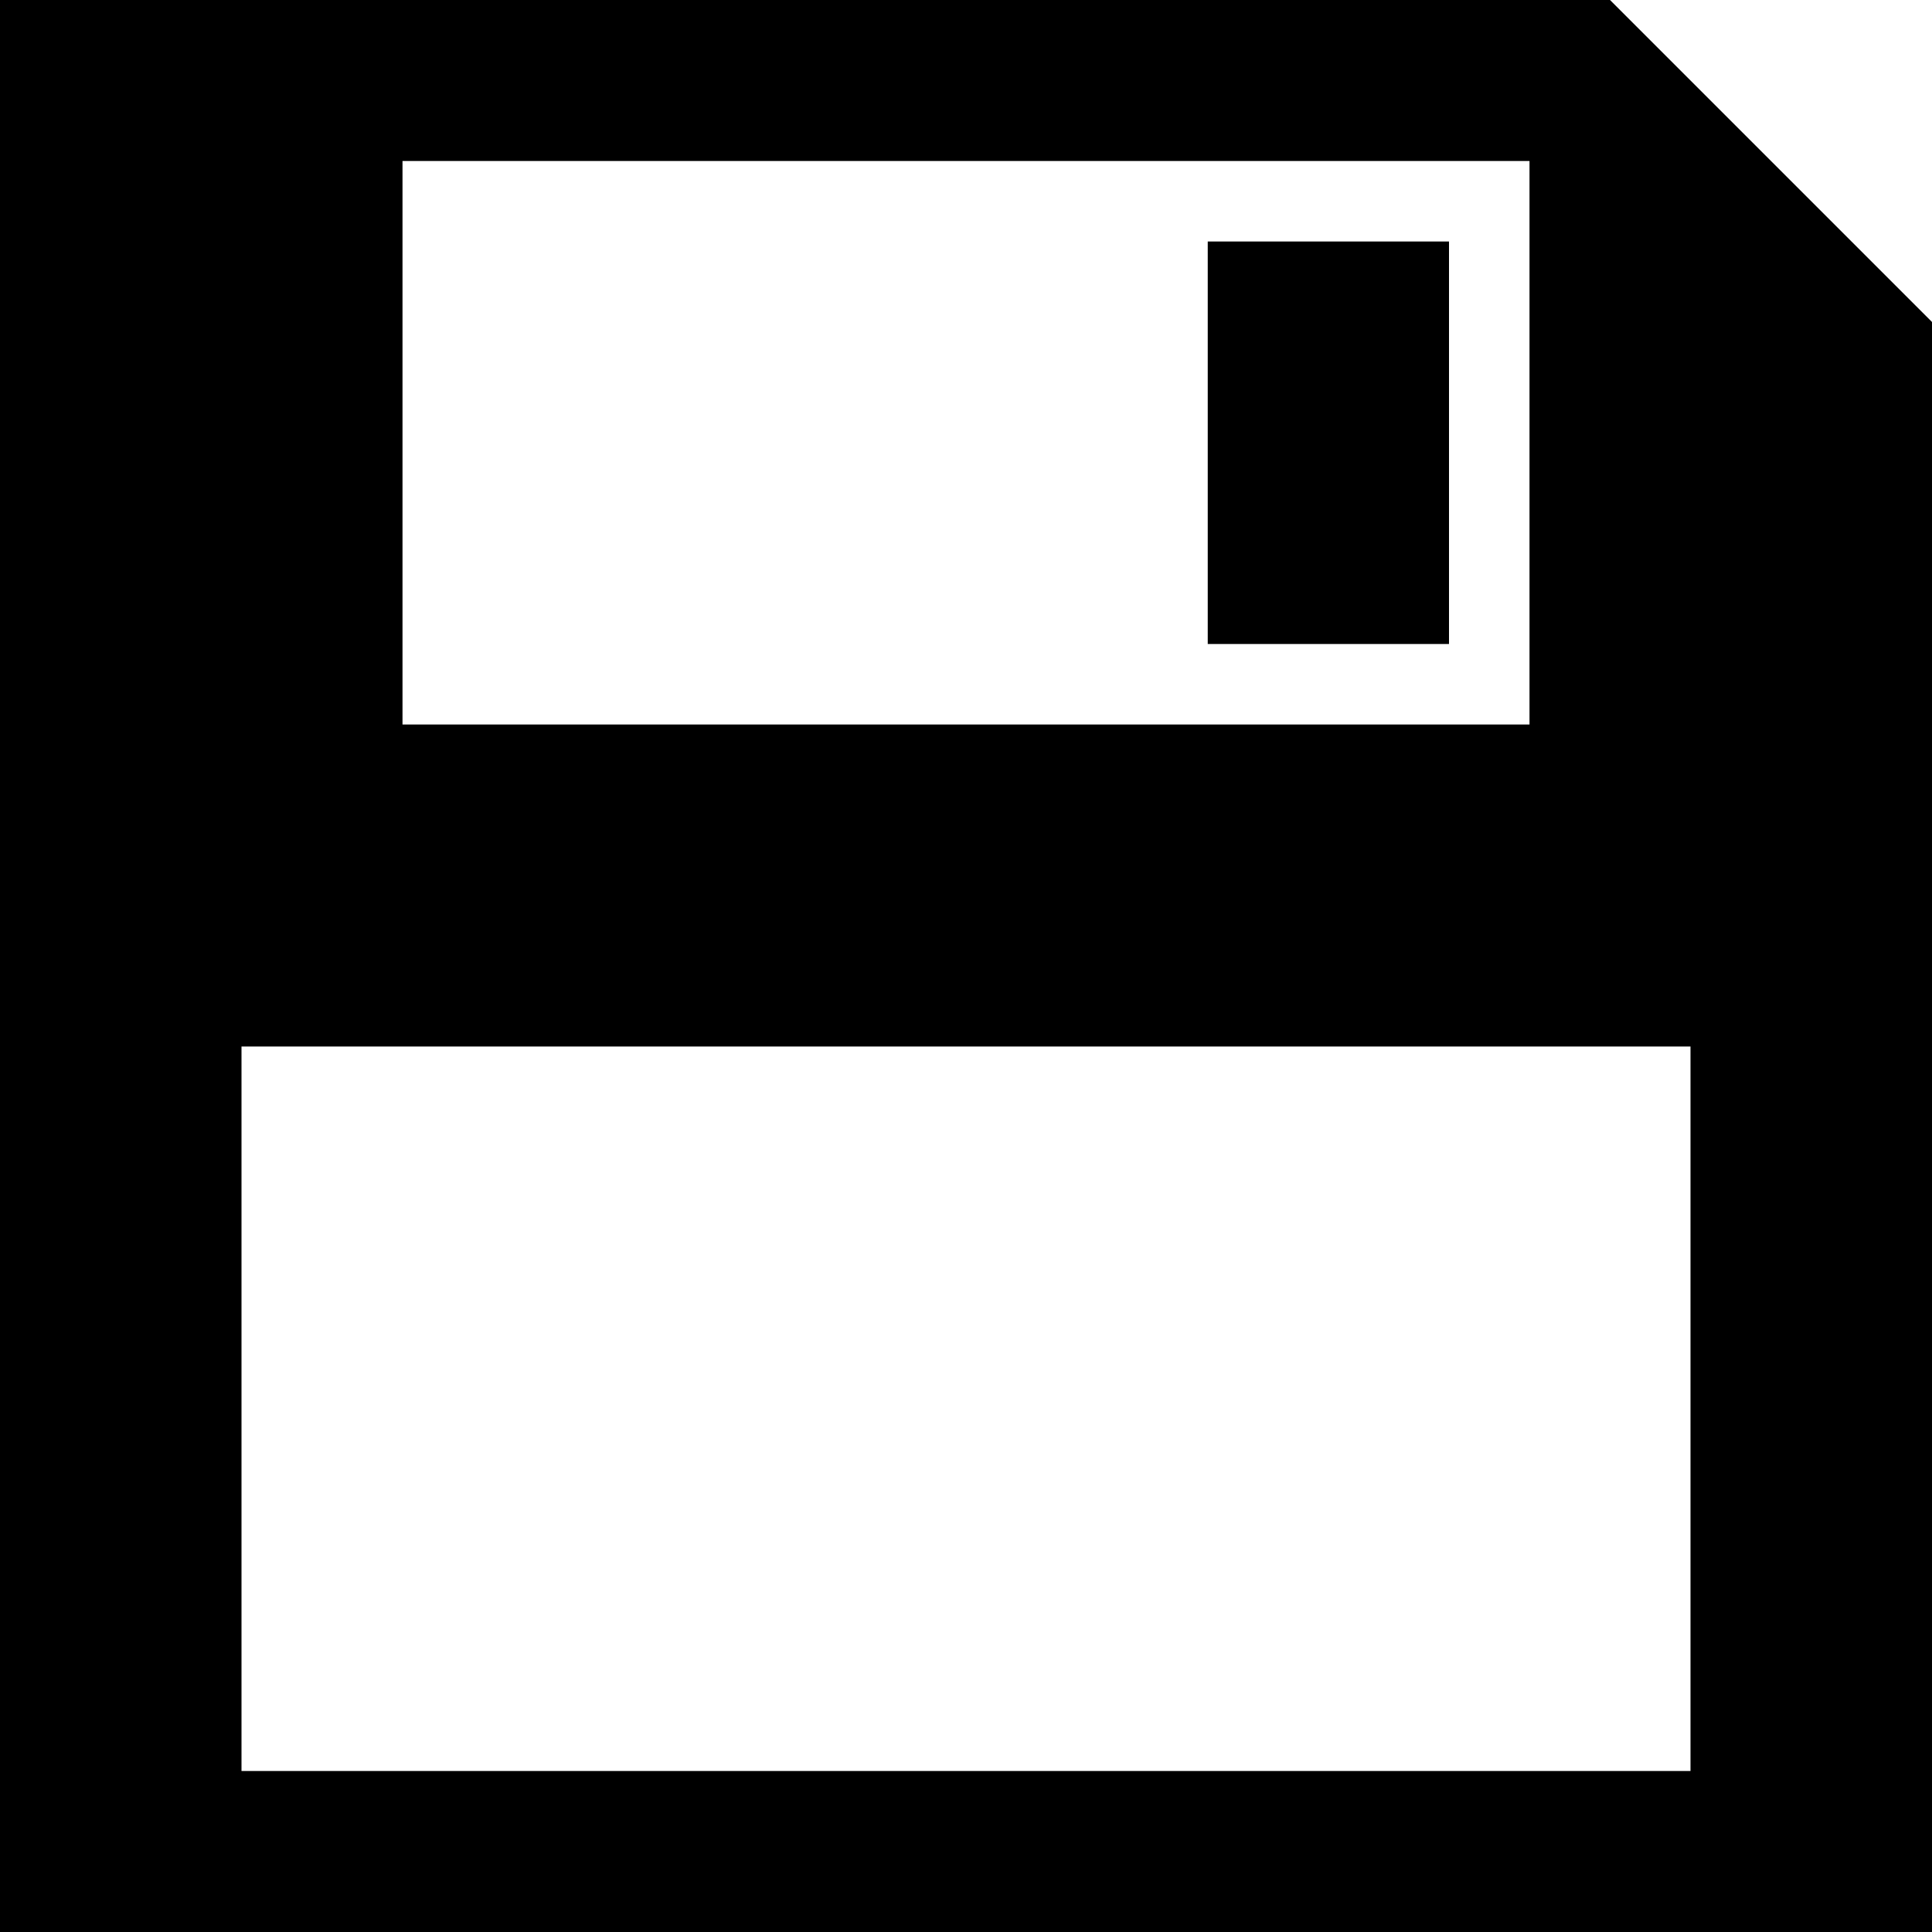
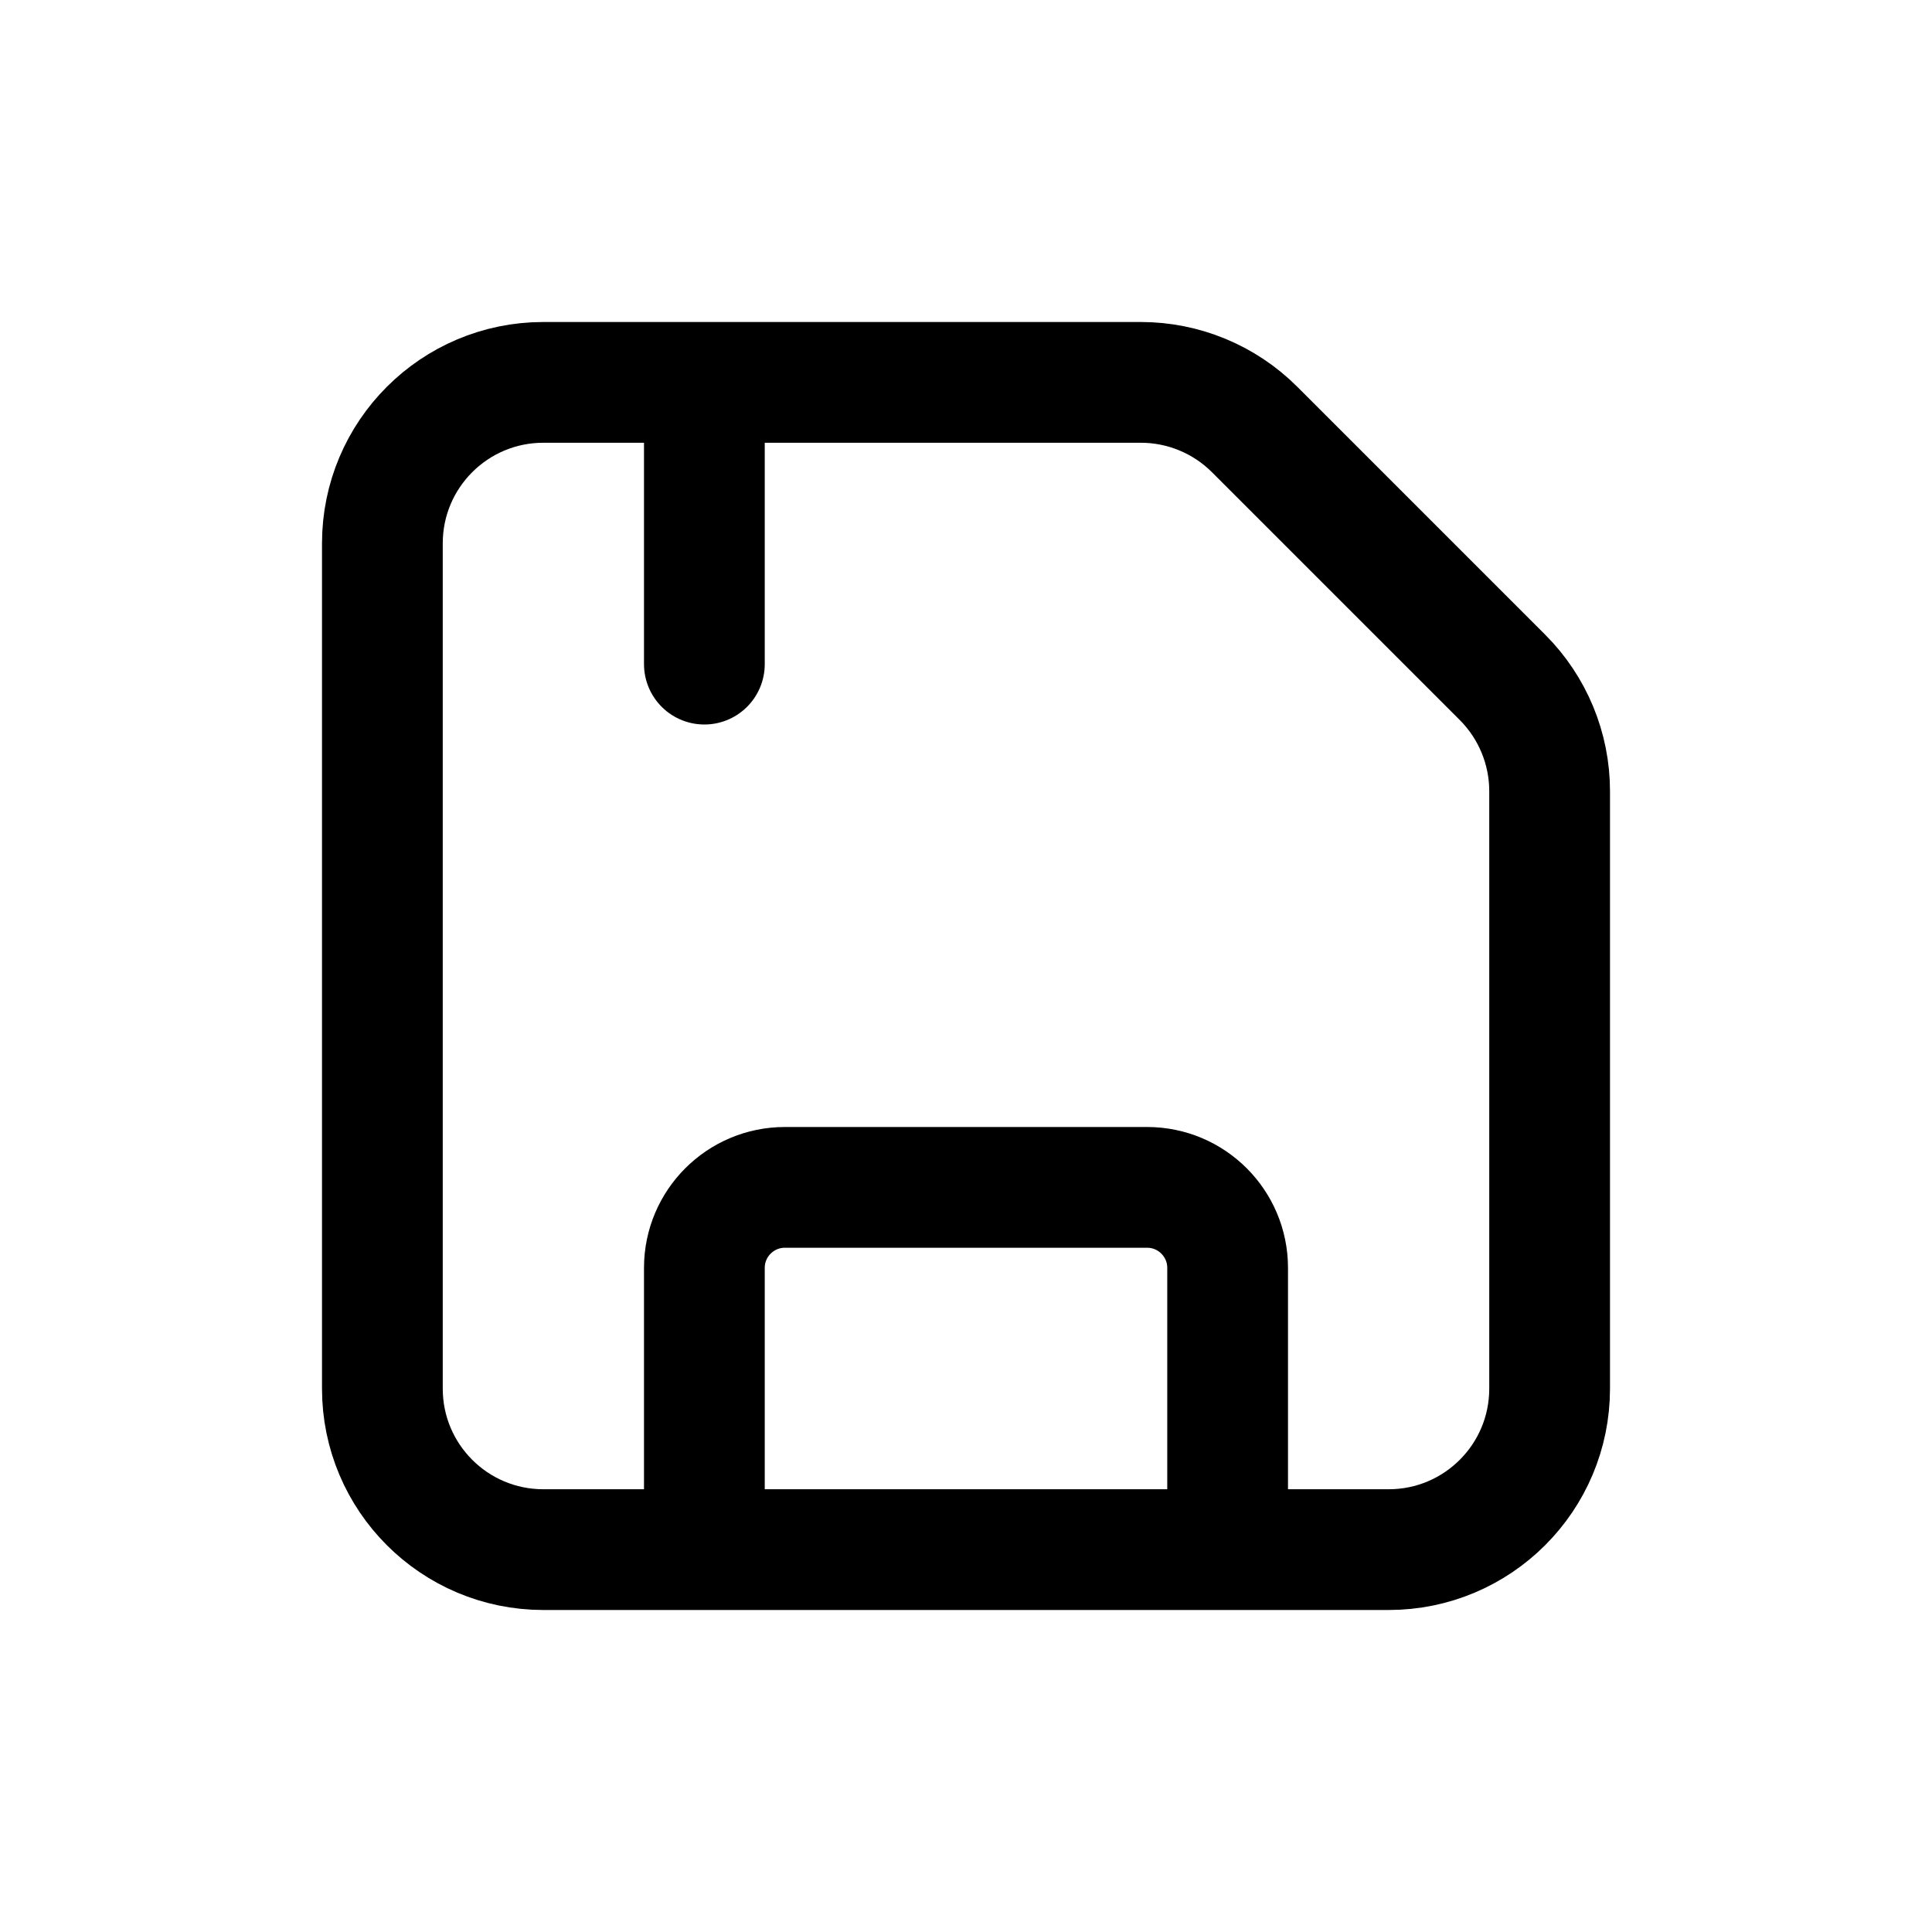
- <svg xmlns="http://www.w3.org/2000/svg" id="svg4" version="1.1" width="24" height="24" viewBox="0 0 24 24">
-   <defs id="defs8" />
-   <path id="path2" d="M15.003 3h2.997v5h-2.997v-5zm8.997 1v20h-24v-24h20l4 4zm-19 5h14v-7h-14v7zm16 4h-18v9h18v-9z" />
+ <svg xmlns="http://www.w3.org/2000/svg" width="24" height="24" viewBox="0 0 24 24" fill="none">
+   <path d="M6.75 19.25H17.25C18.355 19.25 19.25 18.355 19.25 17.25V9.828C19.25 9.298 19.039 8.789 18.664 8.414L15.586 5.336C15.211 4.961 14.702 4.75 14.172 4.75H6.75C5.645 4.75 4.75 5.645 4.75 6.75V17.25C4.75 18.355 5.645 19.25 6.75 19.25Z" stroke="currentColor" stroke-width="1.5" stroke-linecap="round" stroke-linejoin="round" />
+   <path d="M8.75 19V15.75C8.75 15.198 9.198 14.75 9.75 14.75H14.25C14.802 14.75 15.25 15.198 15.25 15.75V19" stroke="currentColor" stroke-width="1.5" stroke-linecap="round" stroke-linejoin="round" />
+   <path d="M8.75 5V8.25" stroke="currentColor" stroke-width="1.5" stroke-linecap="round" stroke-linejoin="round" />
</svg>
